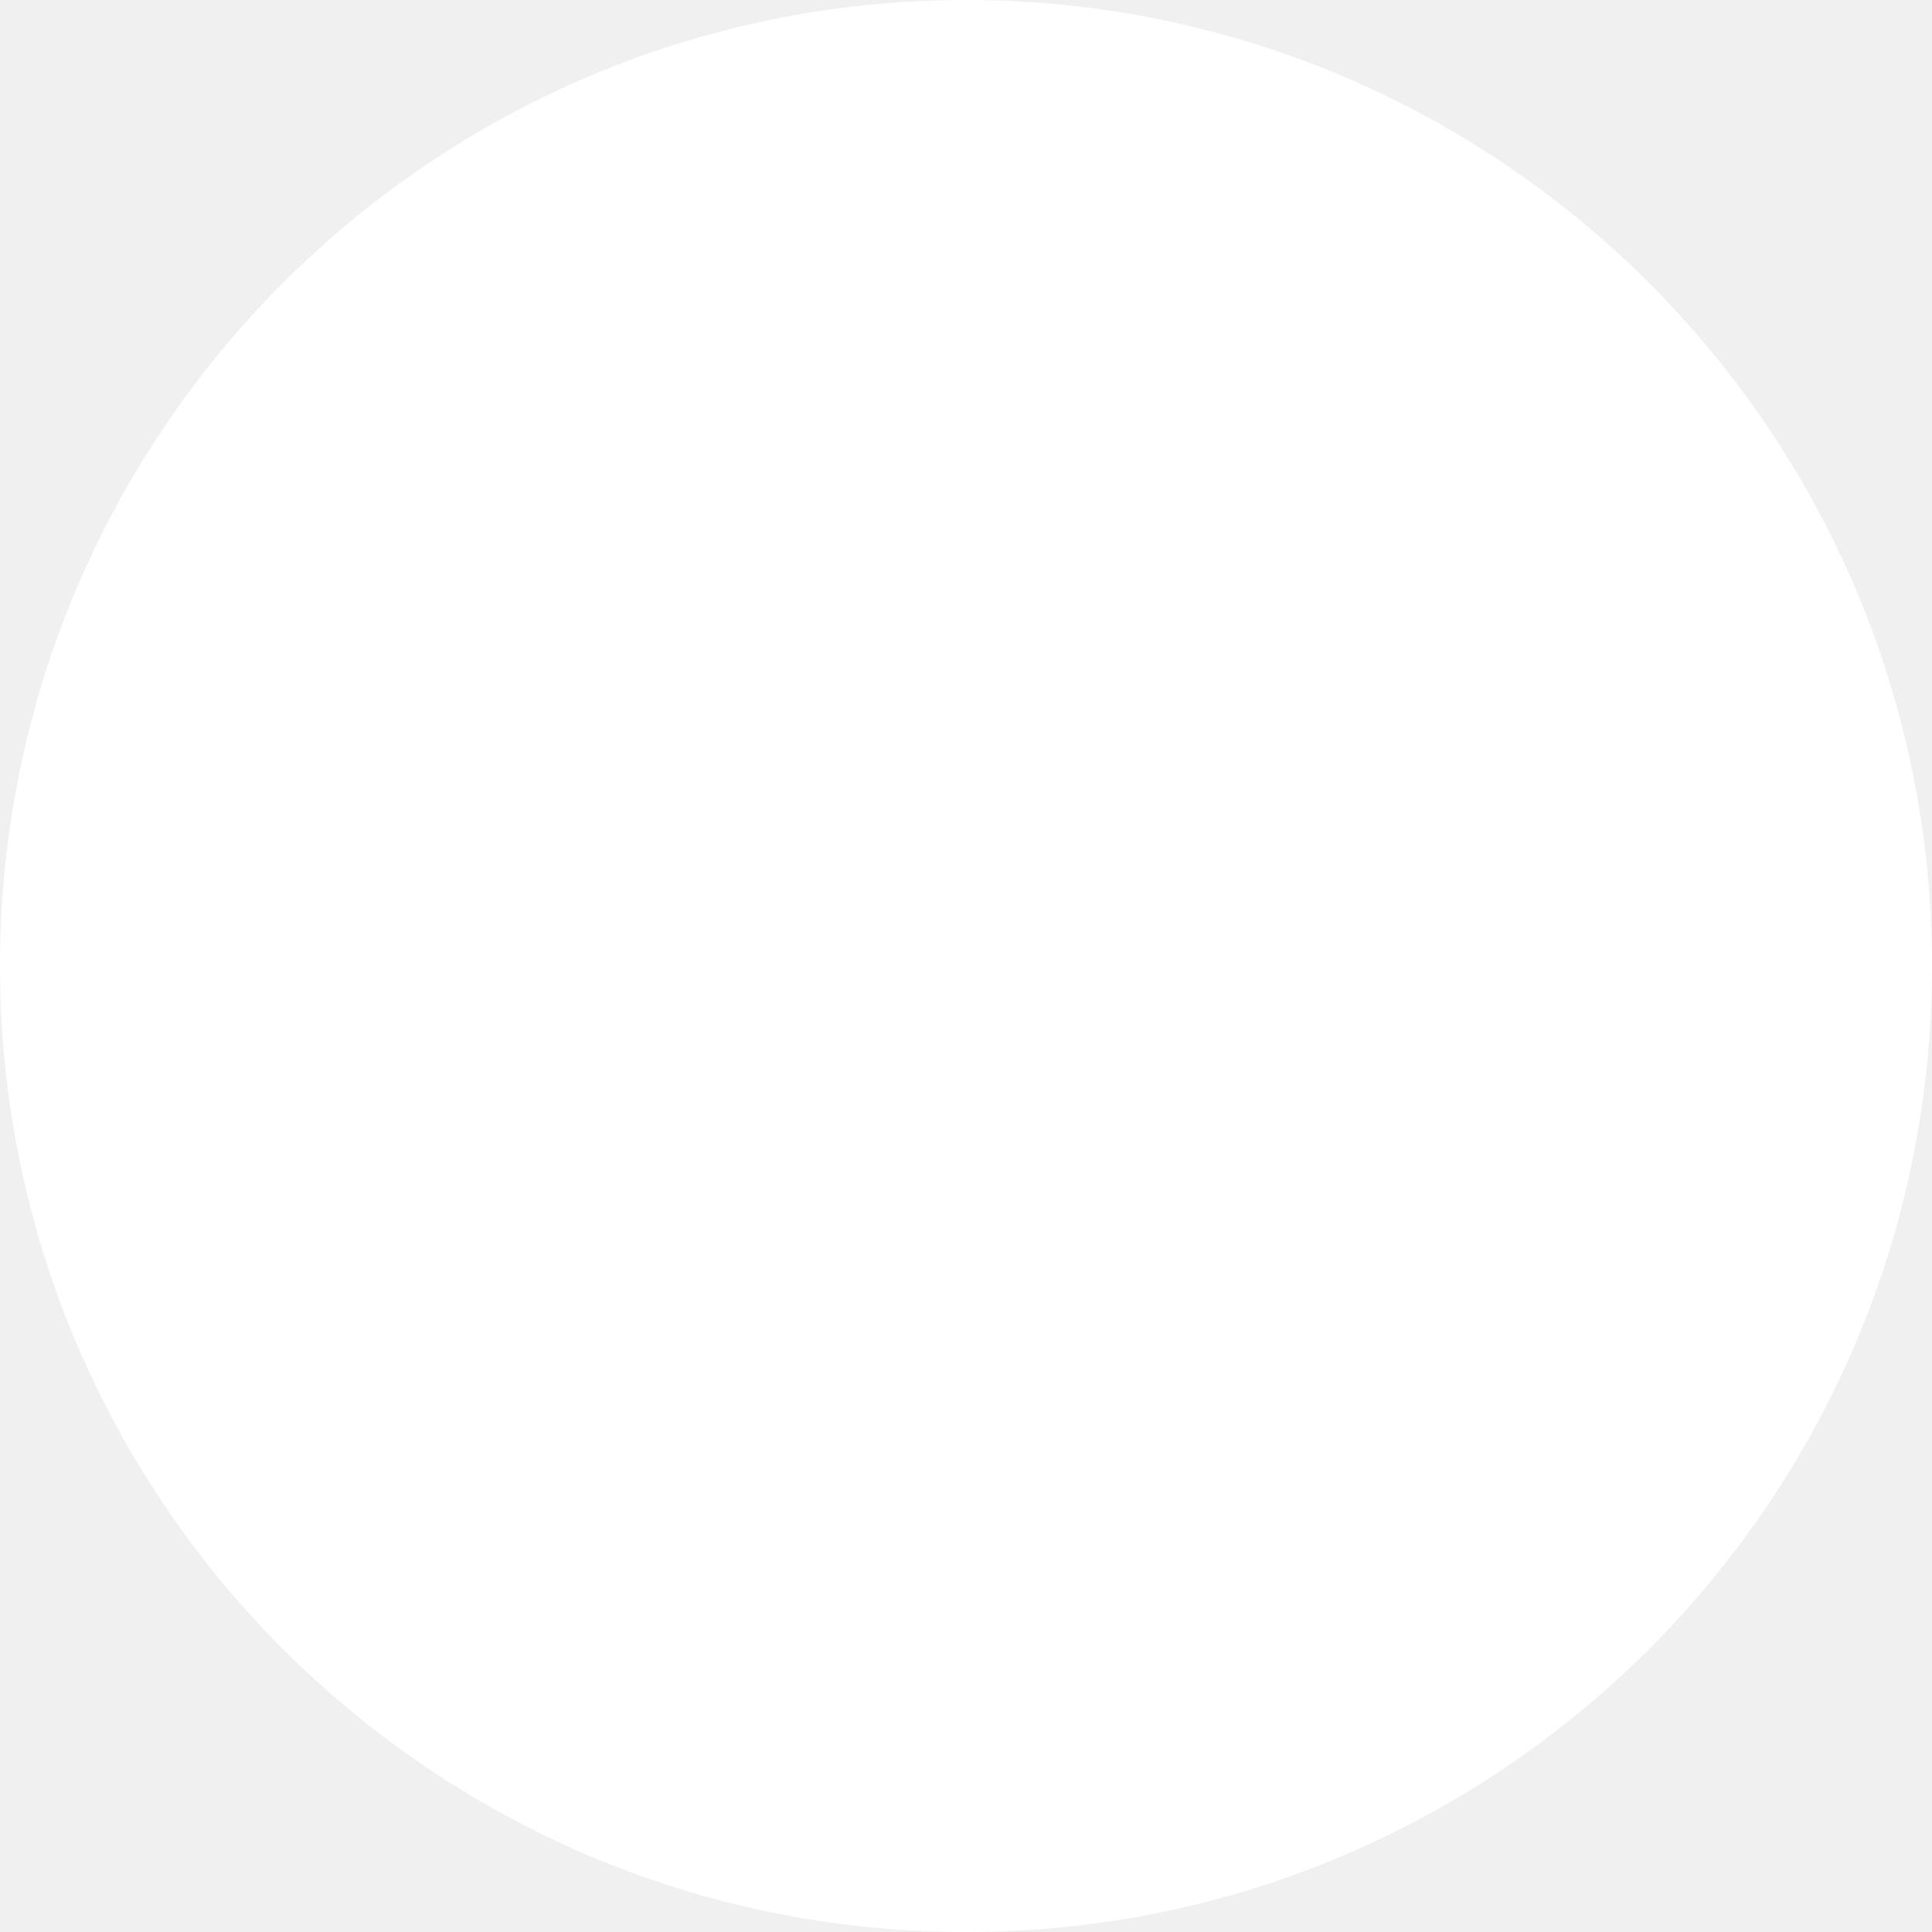
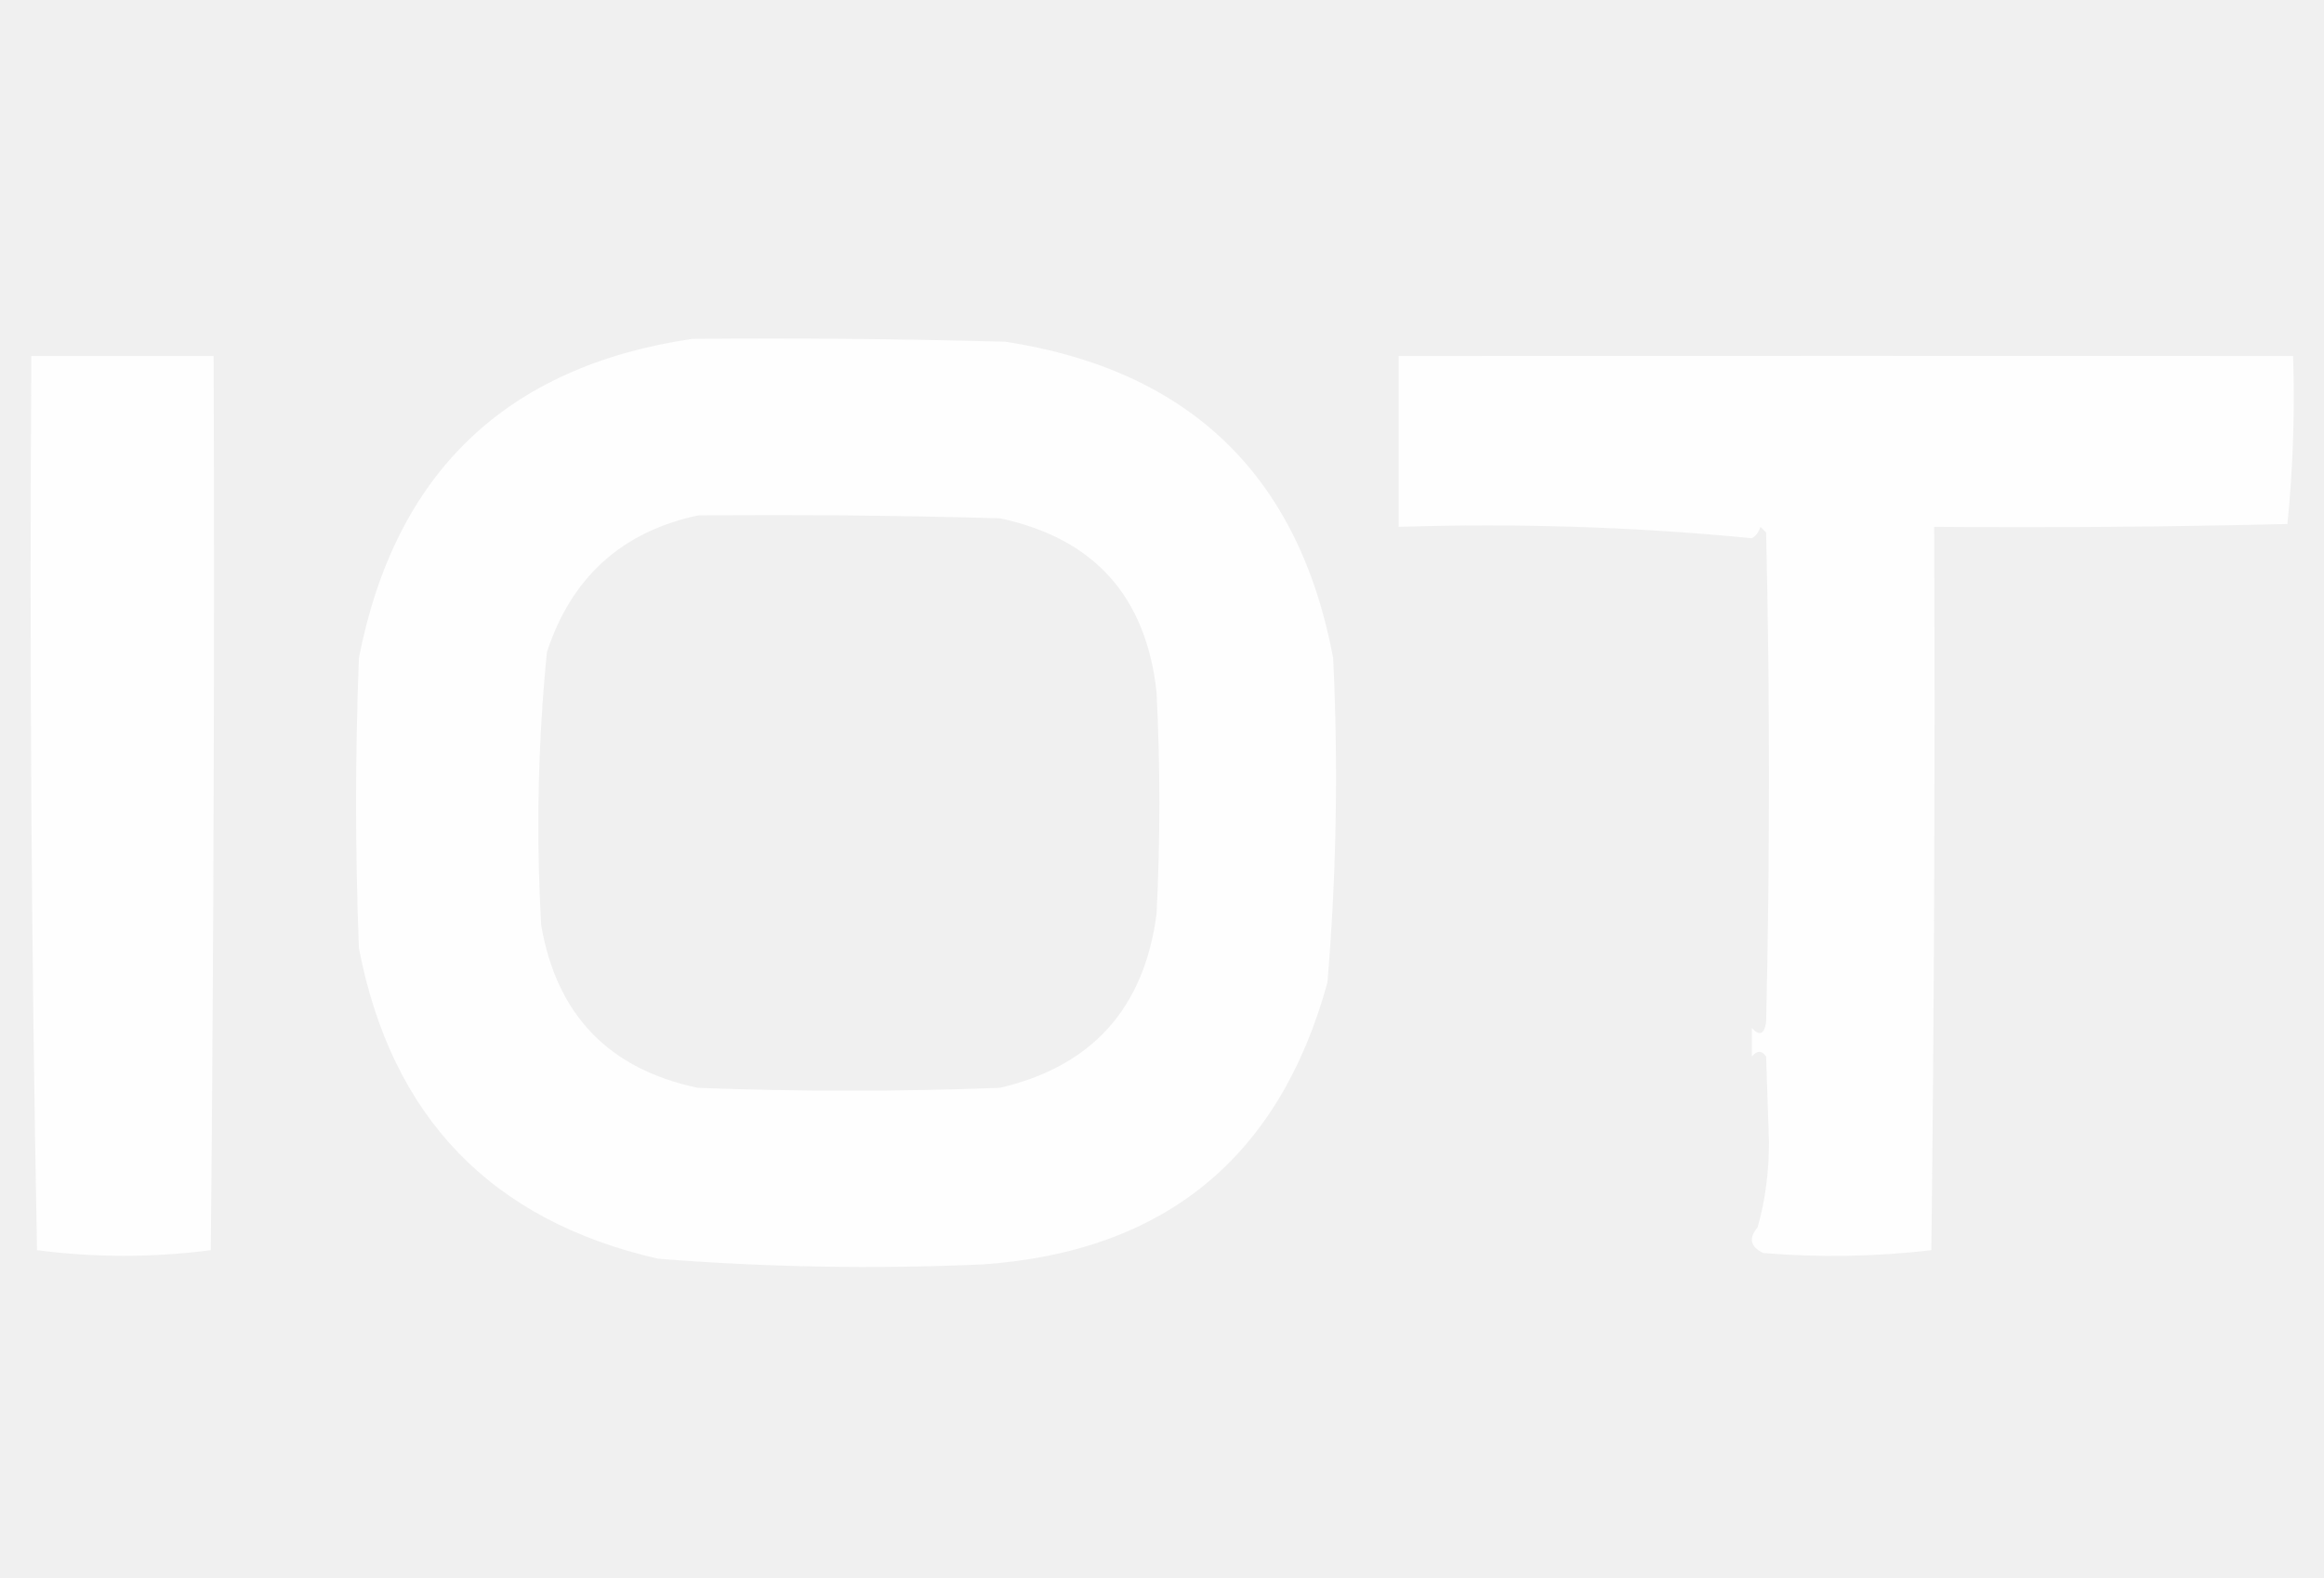
- <svg xmlns="http://www.w3.org/2000/svg" width="40px" height="40px" viewBox="0 0 40 40" version="1.1">
-   <g stroke="none" stroke-width="1" fill="none" fill-rule="evenodd">
-     <g fill="#FFFFFF">
-       <path d="M40,20 C40,31.046 31.046,40 20,40 C8.954,40 0,31.046 0,20 C0,8.954 8.954,0 20,0 C31.046,0 40,8.954 40,20" id="circle" />
-       <path d="M20,10 C14.477,10 10,14.477 10,20 C10,25.523 14.477,30 20,30 C25.523,30 30,25.523 30,20 C30,14.477 25.523,10 20,10 M20,12 C24.418,12 28,15.582 28,20 C28,24.418 24.418,28 20,28 C15.582,28 12,24.418 12,20 C12,15.582 15.582,12 20,12" id="ring" fill-rule="nonzero" />
-     </g>
-   </g>
+ <svg xmlns="http://www.w3.org/2000/svg" id="svg2" width="363" height="246.496" style="shape-rendering:geometricPrecision;text-rendering:geometricPrecision;image-rendering:optimizeQuality;fill-rule:evenodd;clip-rule:evenodd" viewBox="0 0 363px 246.496px">
+   <path style="opacity:1" fill="#fefefe" d="M108.12 52.948q24.476-.222 48.943.445 43.148 6.665 51.168 49.388a384 384 0 0 1-.89 50.723q-11.263 41.068-53.838 44.049a411 411 0 0 1-50.723-.89q-39.093-8.942-46.718-48.498-.89-22.692 0-45.384 8.476-43.406 52.058-49.833m.89 27.586q23.586-.222 47.164.445 22.024 4.674 24.472 27.141.89 17.353 0 34.705-2.912 22.112-24.472 27.141a625 625 0 0 1-47.164 0q-20.834-4.37-24.472-25.362a273 273 0 0 1 .89-42.714q5.733-17.531 23.582-21.357" />
+   <path style="opacity:1" fill="#fefefe" d="M274.527 191.769q1.772-6.165 1.78-13.348l-.445-13.348q-1.028-1.466-2.225 0v-4.449q1.768 1.939 2.225-.89.89-38.265 0-76.529l-.89-.89q-.371 1.222-1.335 1.78-27.106-2.655-55.172-1.78V55.619q70.076-.027 139.711 0 .426 13.236-.89 26.251-27.583.667-55.172.445.222 56.509-.445 113.014a131.4 131.4 0 0 1-26.251.445q-3.046-1.447-.89-4.004" />
+   <path style="opacity:1" fill="#fefefe" d="M4.894 55.617H33.37q.222 69.857-.445 139.711a104.7 104.7 0 0 1-27.141 0q-1.335-69.849-.89-139.711" />
</svg>
